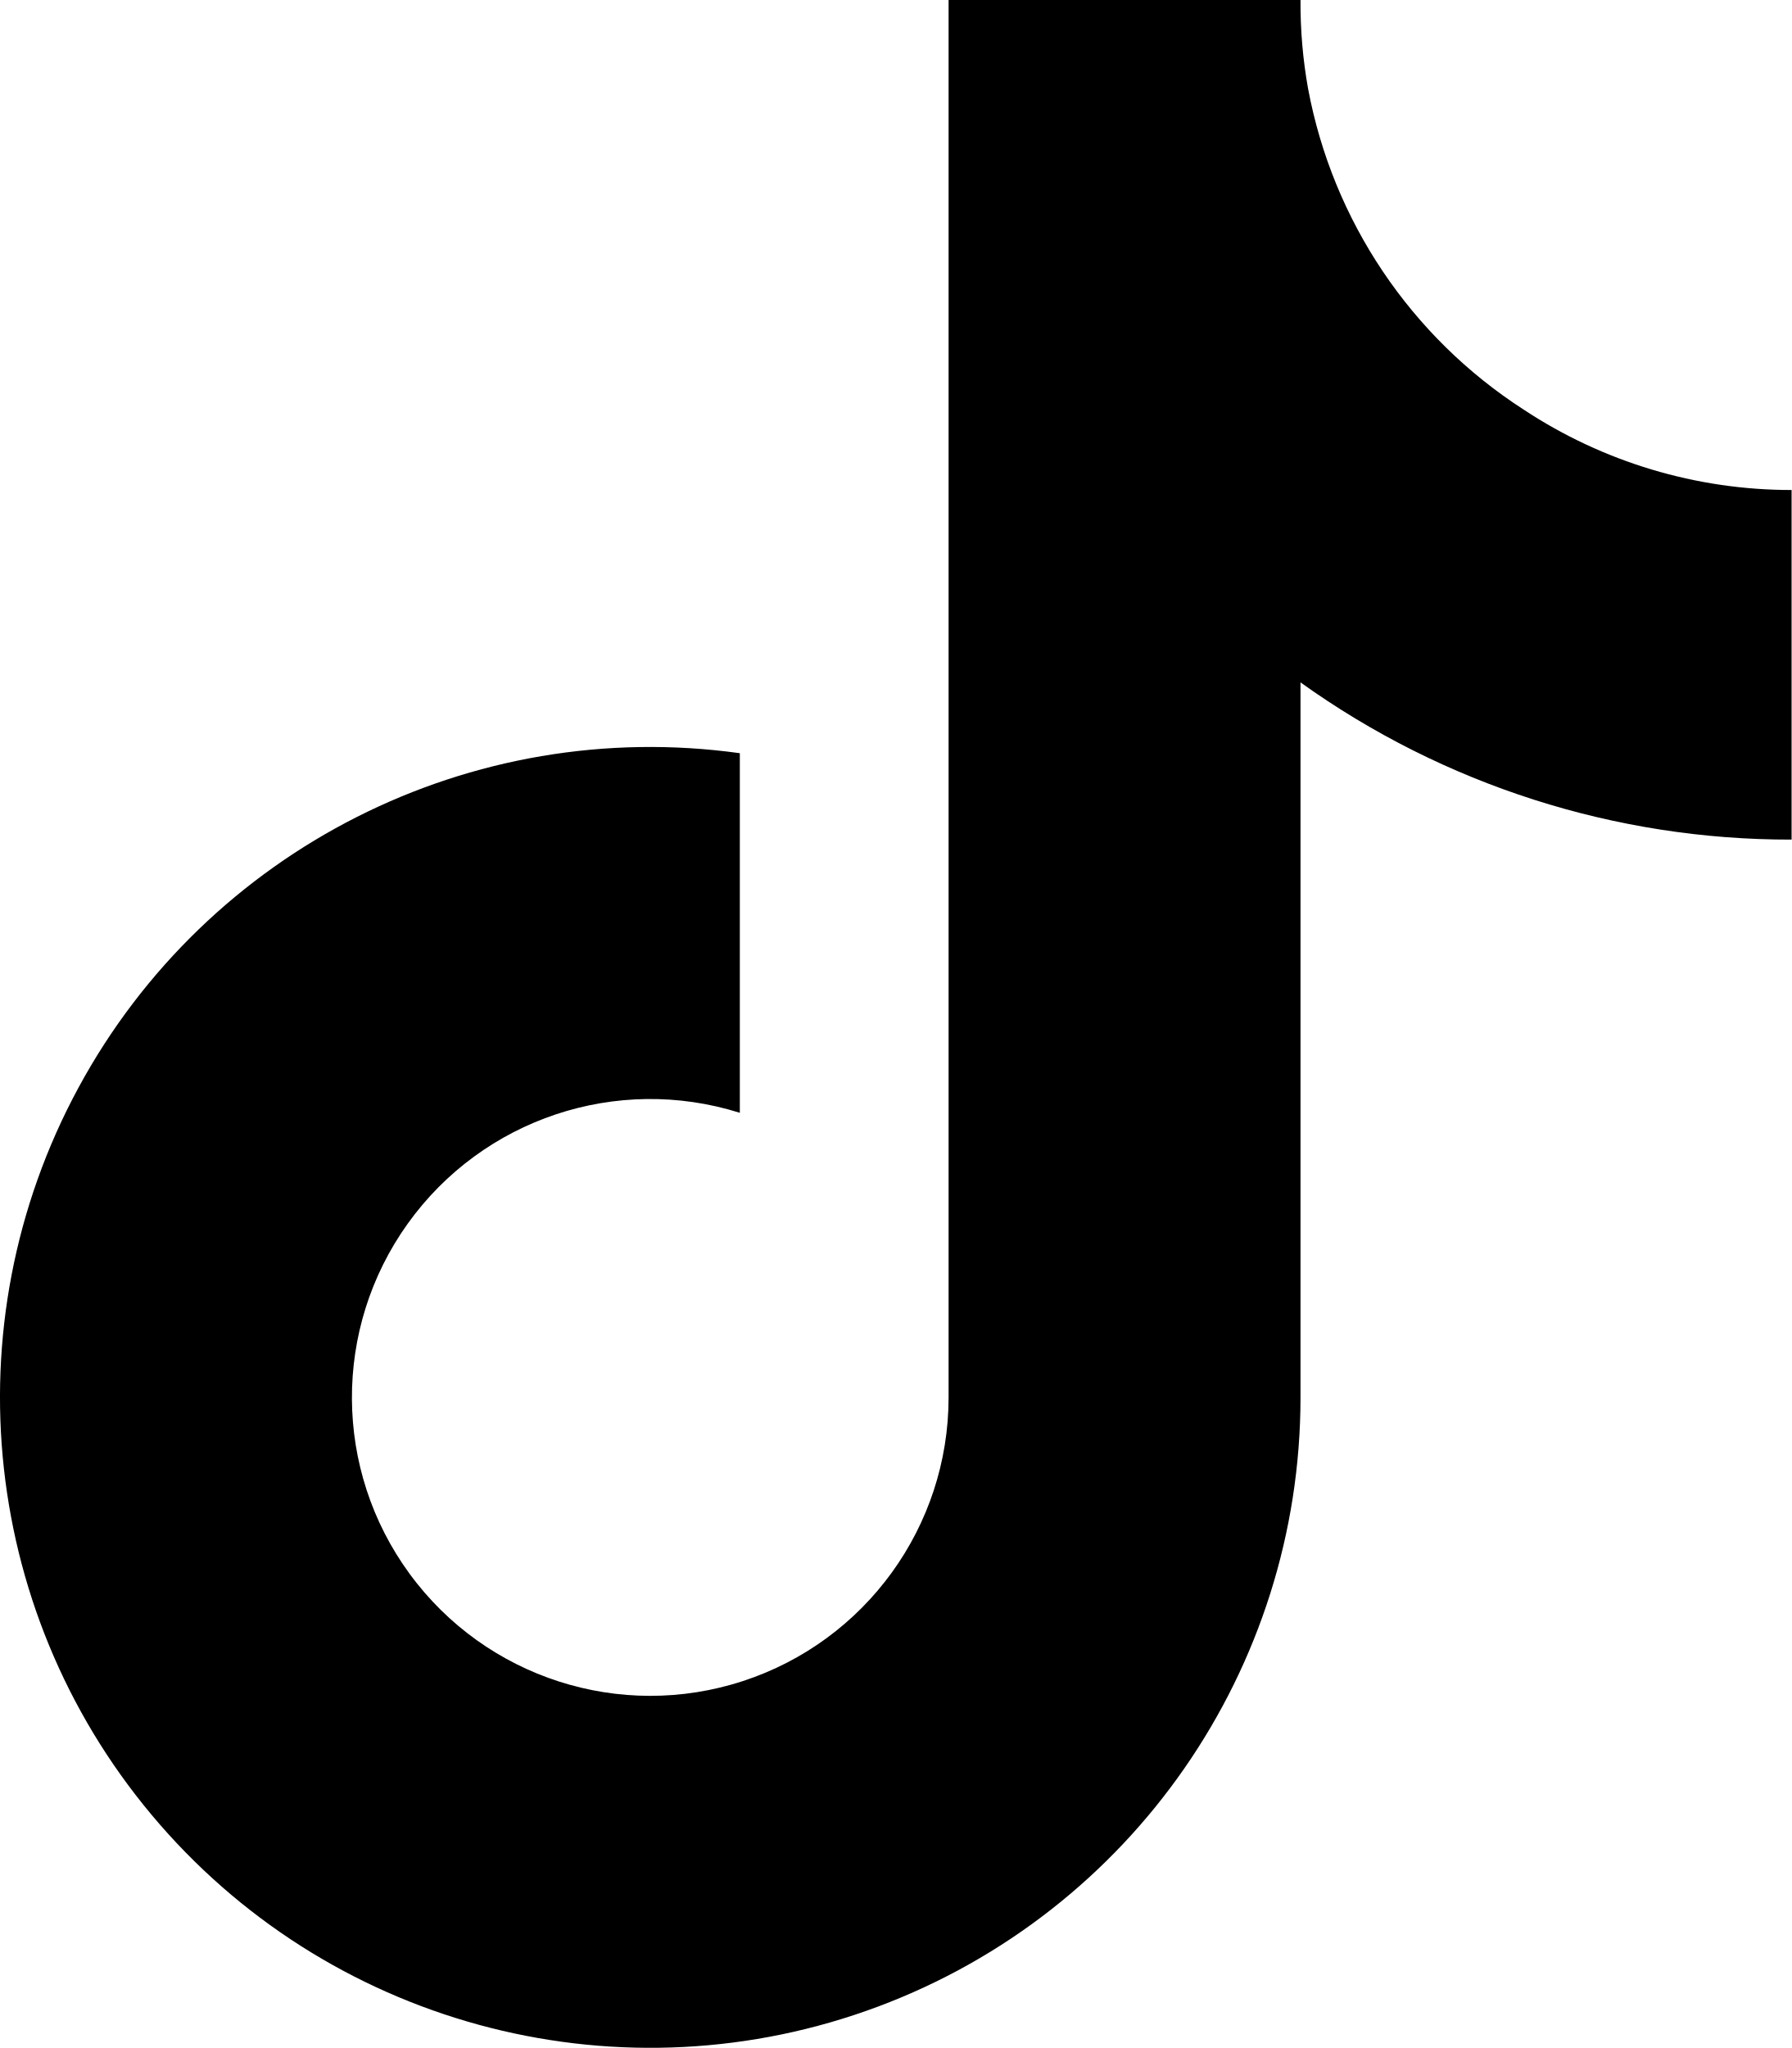
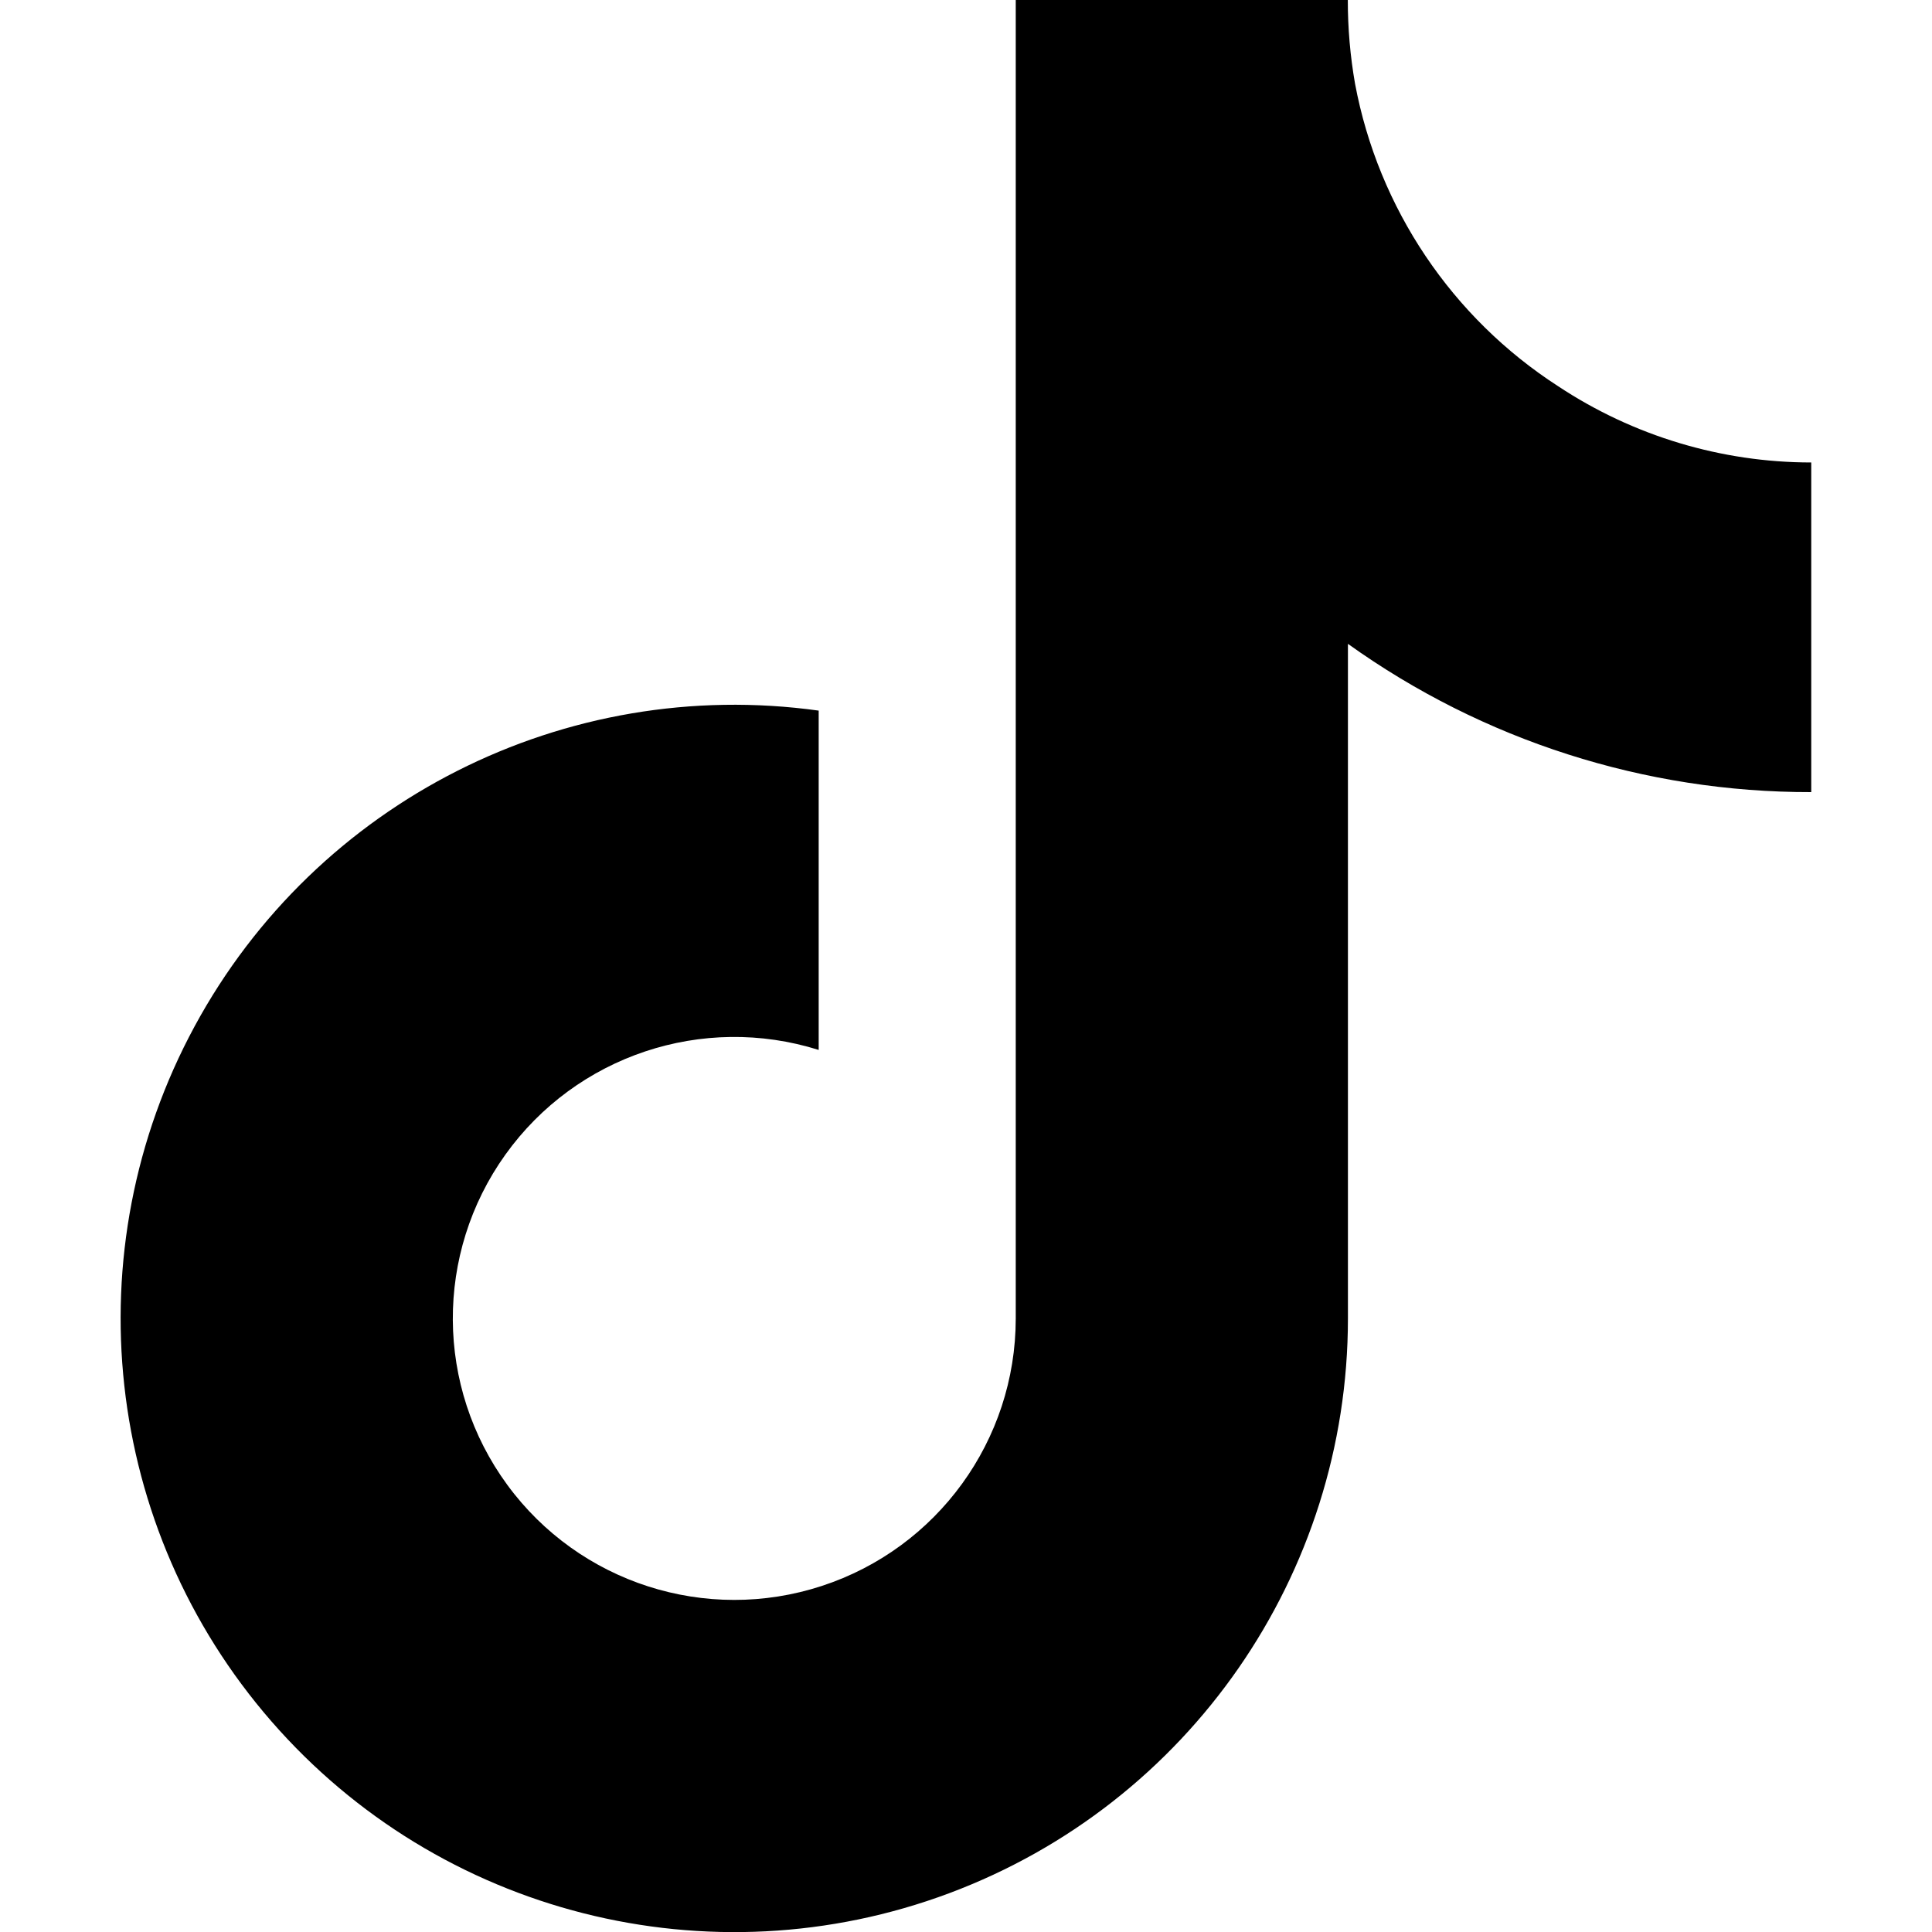
- <svg xmlns="http://www.w3.org/2000/svg" viewBox="0 0 448 512">
-   <path d="M448 209.9a210.1 210.1 0 0 1-122.8-39.3v178.8A162.6 162.6 0 1 1 185 188.3v89.9a74.6 74.6 0 1 0 52.2 71.2V0h88a121 121 0 0 0 1.9 22.2 122.2 122.2 0 0 0 53.9 80.2 121.4 121.4 0 0 0 67 20.1z" />
+ <svg xmlns="http://www.w3.org/2000/svg" width="16" height="16" viewBox="0 0 16 16">
+   <path d="M15 6.56a6.57 6.57 0 0 1-3.837-1.228v5.588A5.082 5.082 0 1 1 6.78 5.885v2.81a2.331 2.331 0 1 0 1.632 2.225V0h2.75a4 4 0 0 0 .06.694A3.82 3.82 0 0 0 12.906 3.2 3.8 3.8 0 0 0 15 3.83z" />
</svg>
